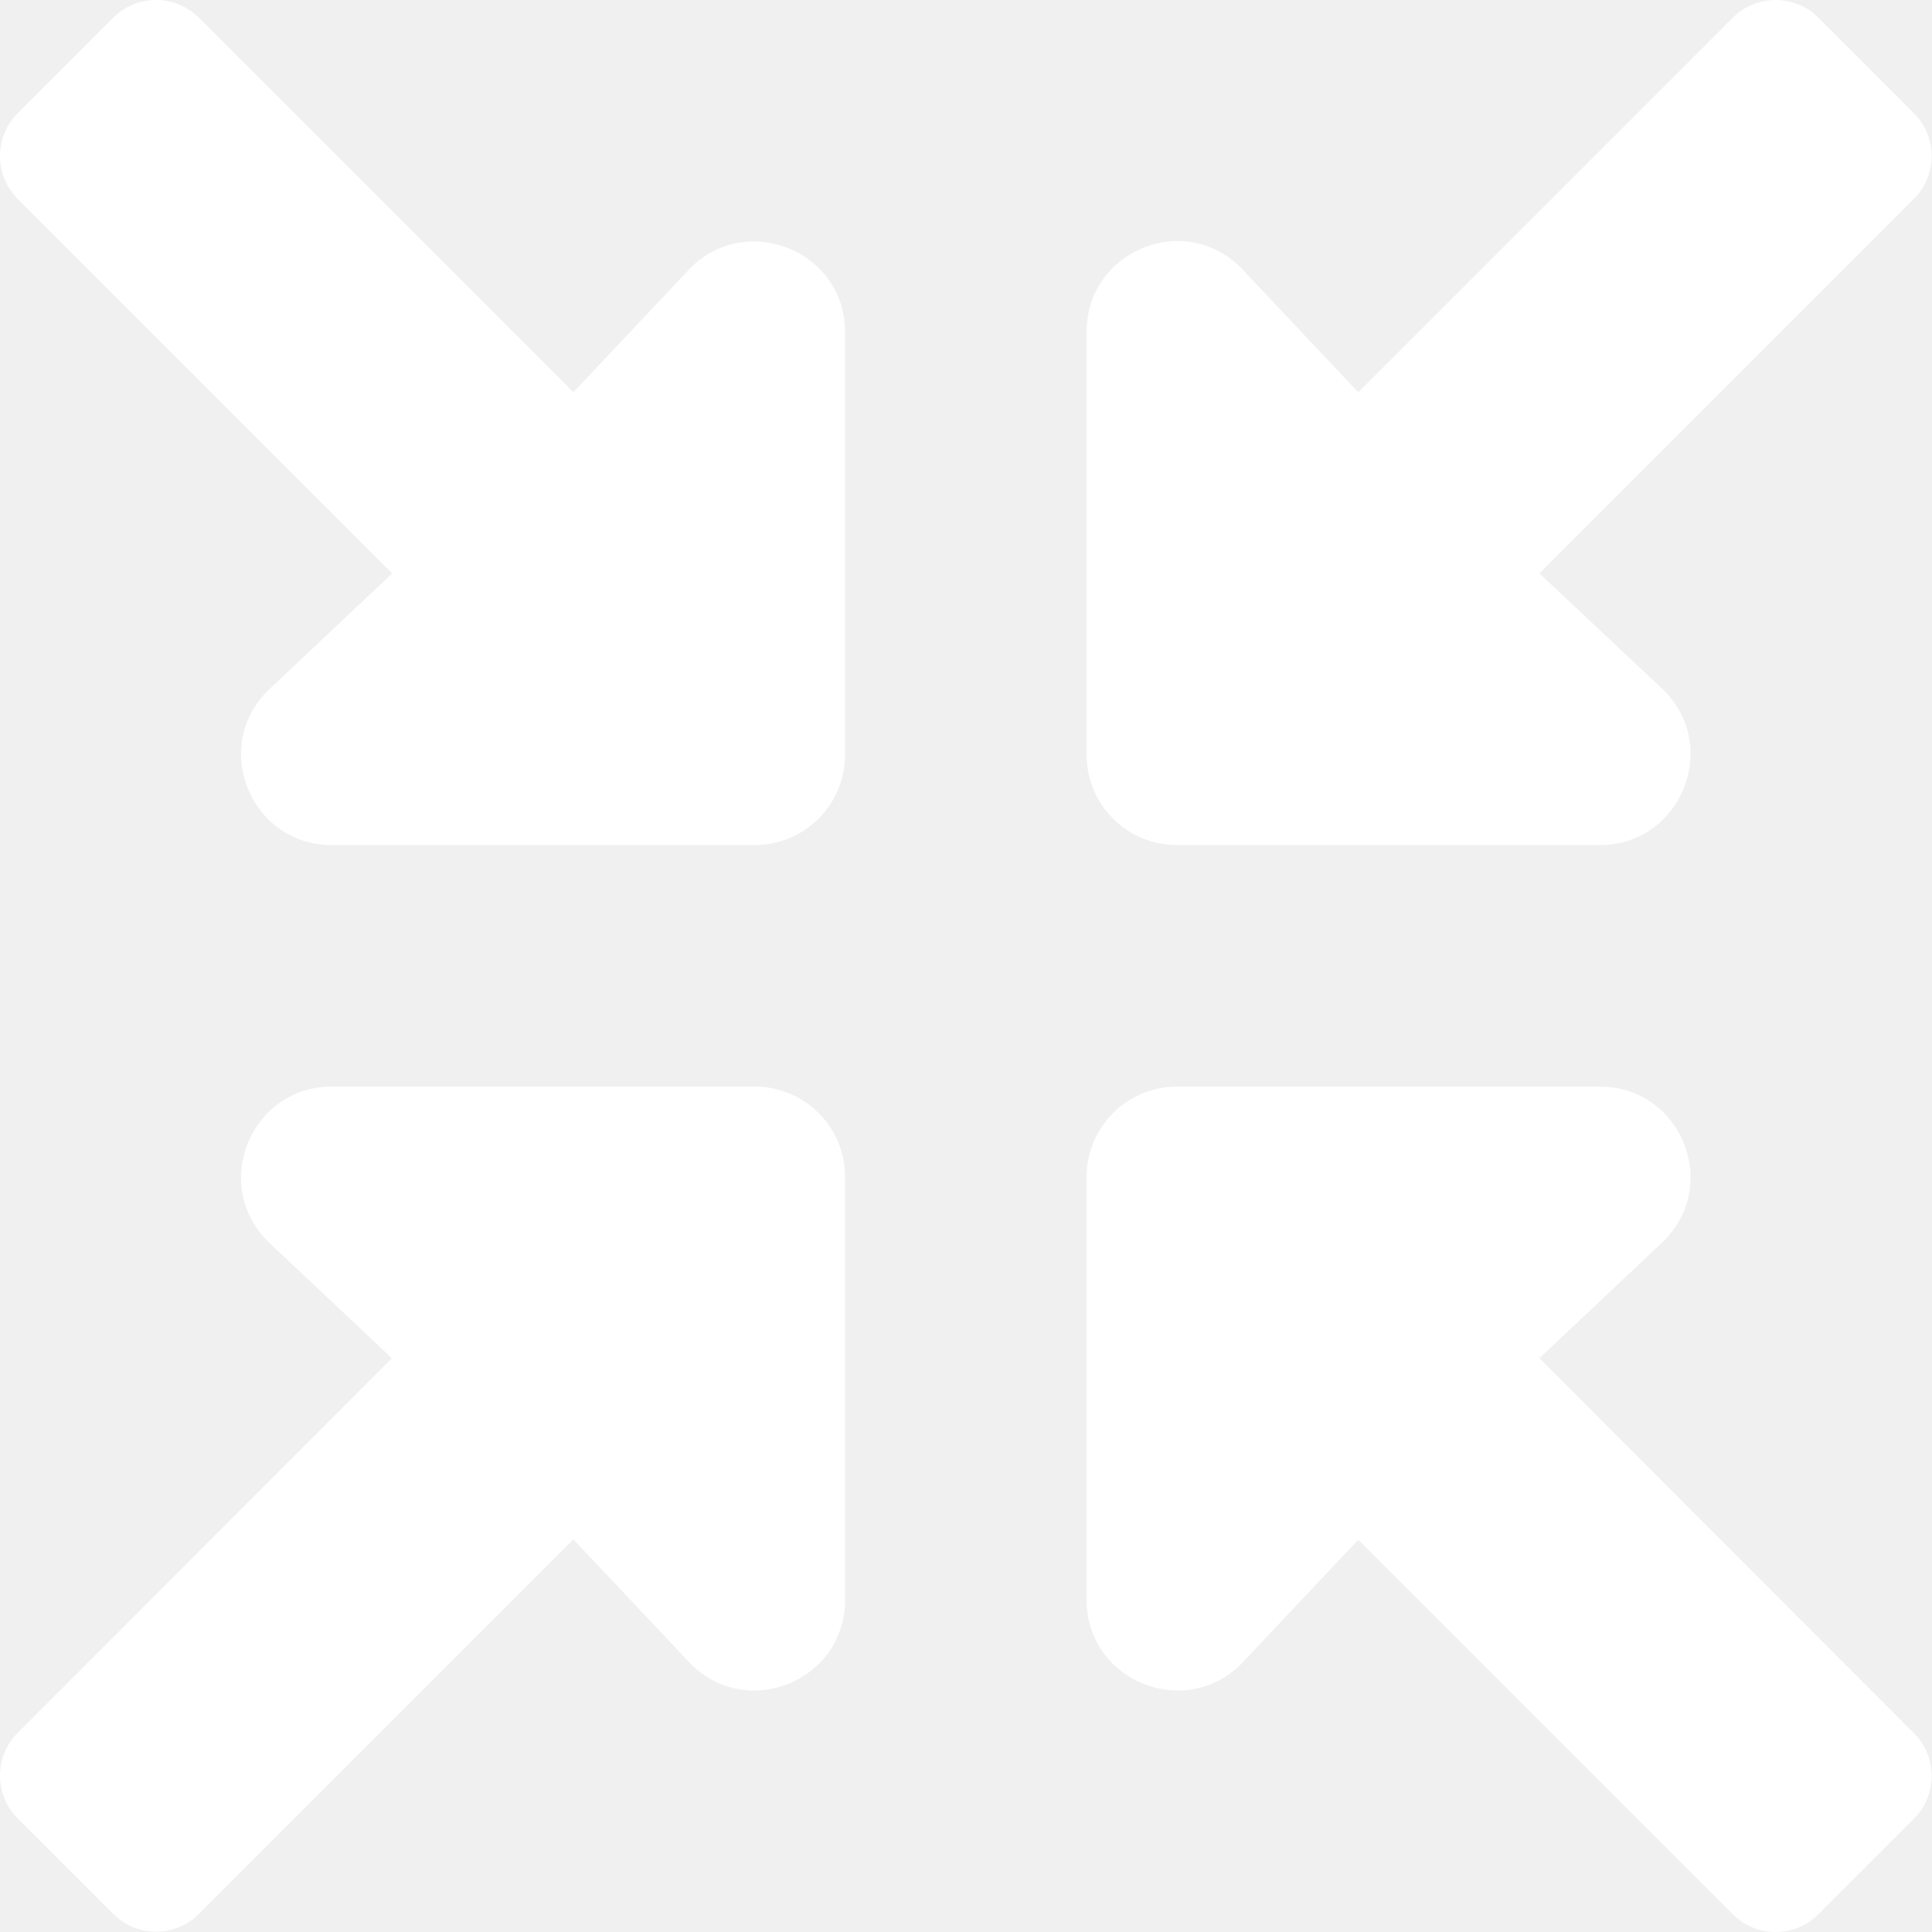
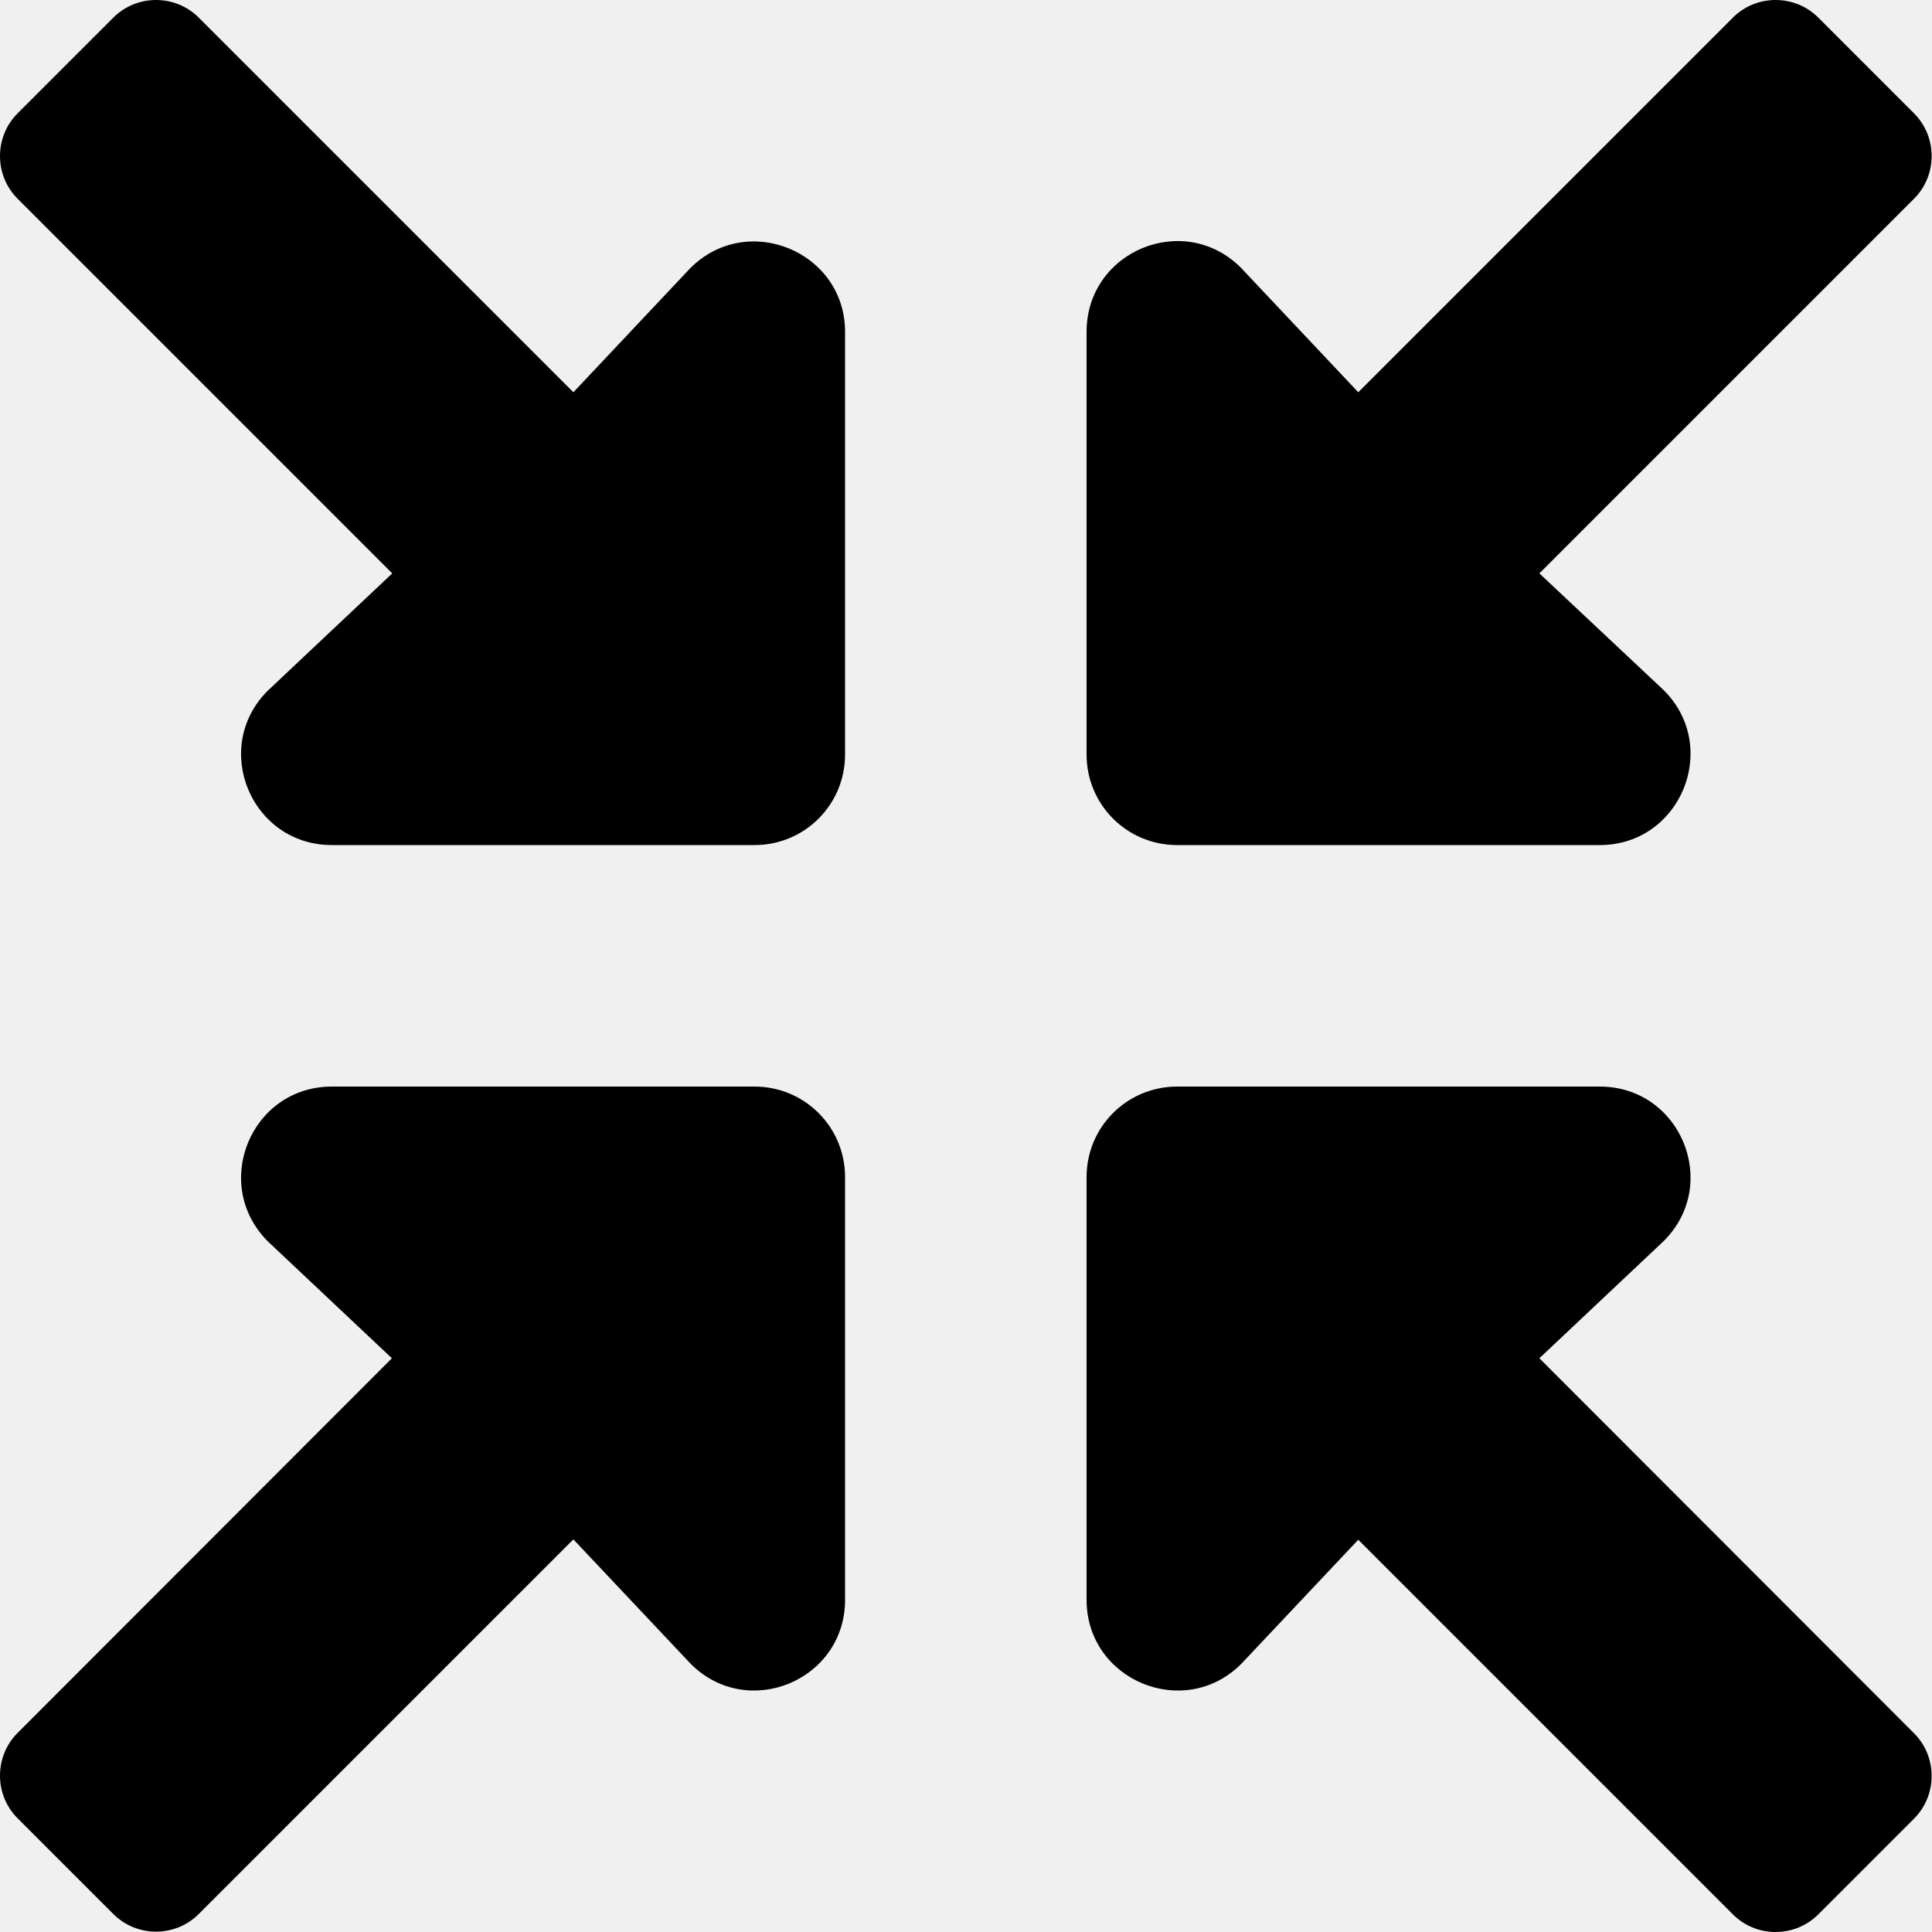
- <svg xmlns="http://www.w3.org/2000/svg" width="32" height="32" viewBox="0 0 32 32" fill="#fff">
+ <svg xmlns="http://www.w3.org/2000/svg" width="32" height="32" viewBox="0 0 32 32">
  <path d="M12.497 17.997H5.497C4.159 17.997 3.491 19.609 4.434 20.559L6.491 22.497L0.291 28.703C-0.097 29.091 -0.097 29.728 0.291 30.116L1.878 31.703C2.266 32.091 2.903 32.091 3.291 31.703L9.497 25.497L11.441 27.559C12.384 28.503 13.997 27.834 13.997 26.497V19.497C13.997 18.666 13.328 17.997 12.497 17.997ZM19.497 13.997H26.497C27.834 13.997 28.503 12.378 27.559 11.434L25.497 9.497L31.703 3.291C32.091 2.903 32.091 2.266 31.703 1.878L30.116 0.291C29.728 -0.097 29.091 -0.097 28.703 0.291L22.497 6.497L20.553 4.434C19.609 3.491 17.997 4.159 17.997 5.497V12.497C17.997 13.328 18.666 13.997 19.497 13.997ZM25.497 22.497L27.559 20.553C28.503 19.609 27.834 17.997 26.497 17.997H19.497C18.666 17.997 17.997 18.666 17.997 19.497V26.497C17.997 27.834 19.616 28.503 20.559 27.559L22.497 25.503L28.703 31.709C29.091 32.097 29.728 32.097 30.116 31.709L31.703 30.122C32.091 29.734 32.091 29.097 31.703 28.709L25.497 22.497ZM11.434 4.441L9.497 6.497L3.291 0.291C2.903 -0.097 2.266 -0.097 1.878 0.291L0.291 1.878C-0.097 2.266 -0.097 2.903 0.291 3.291L6.497 9.497L4.434 11.441C3.491 12.384 4.159 13.997 5.497 13.997H12.497C13.328 13.997 13.997 13.328 13.997 12.497V5.497C13.997 4.166 12.378 3.497 11.434 4.441Z" />
</svg>
